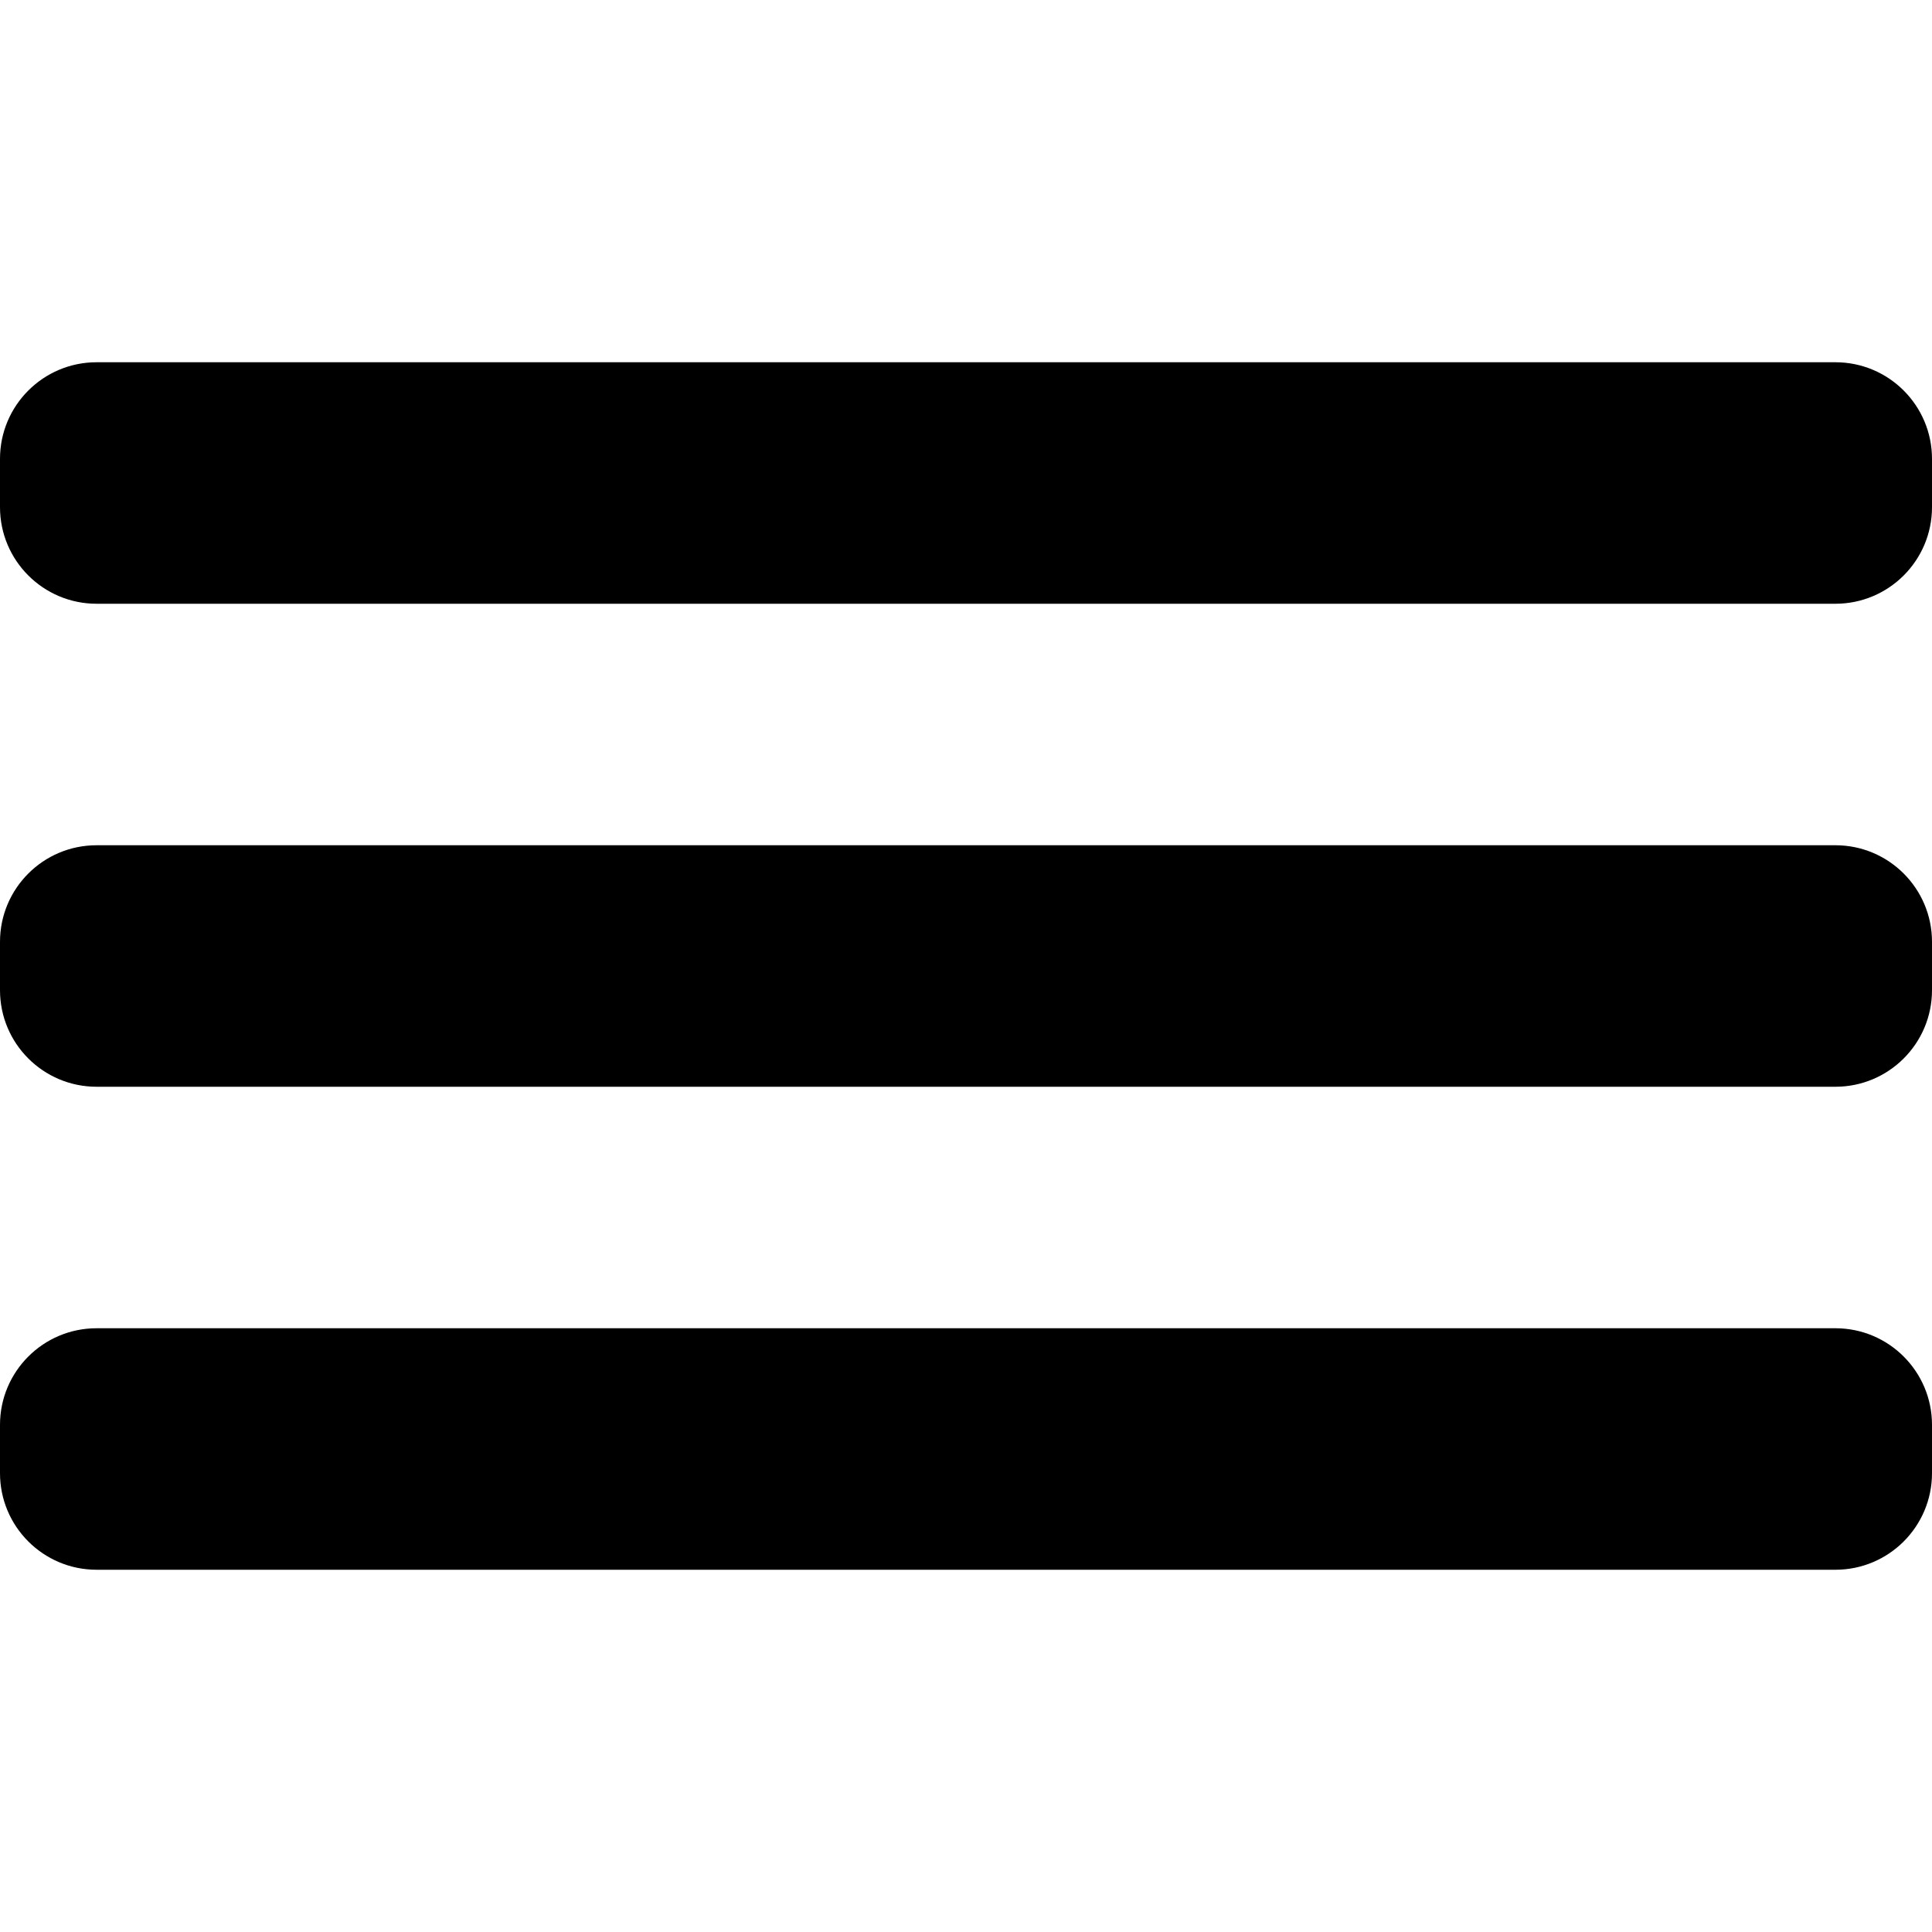
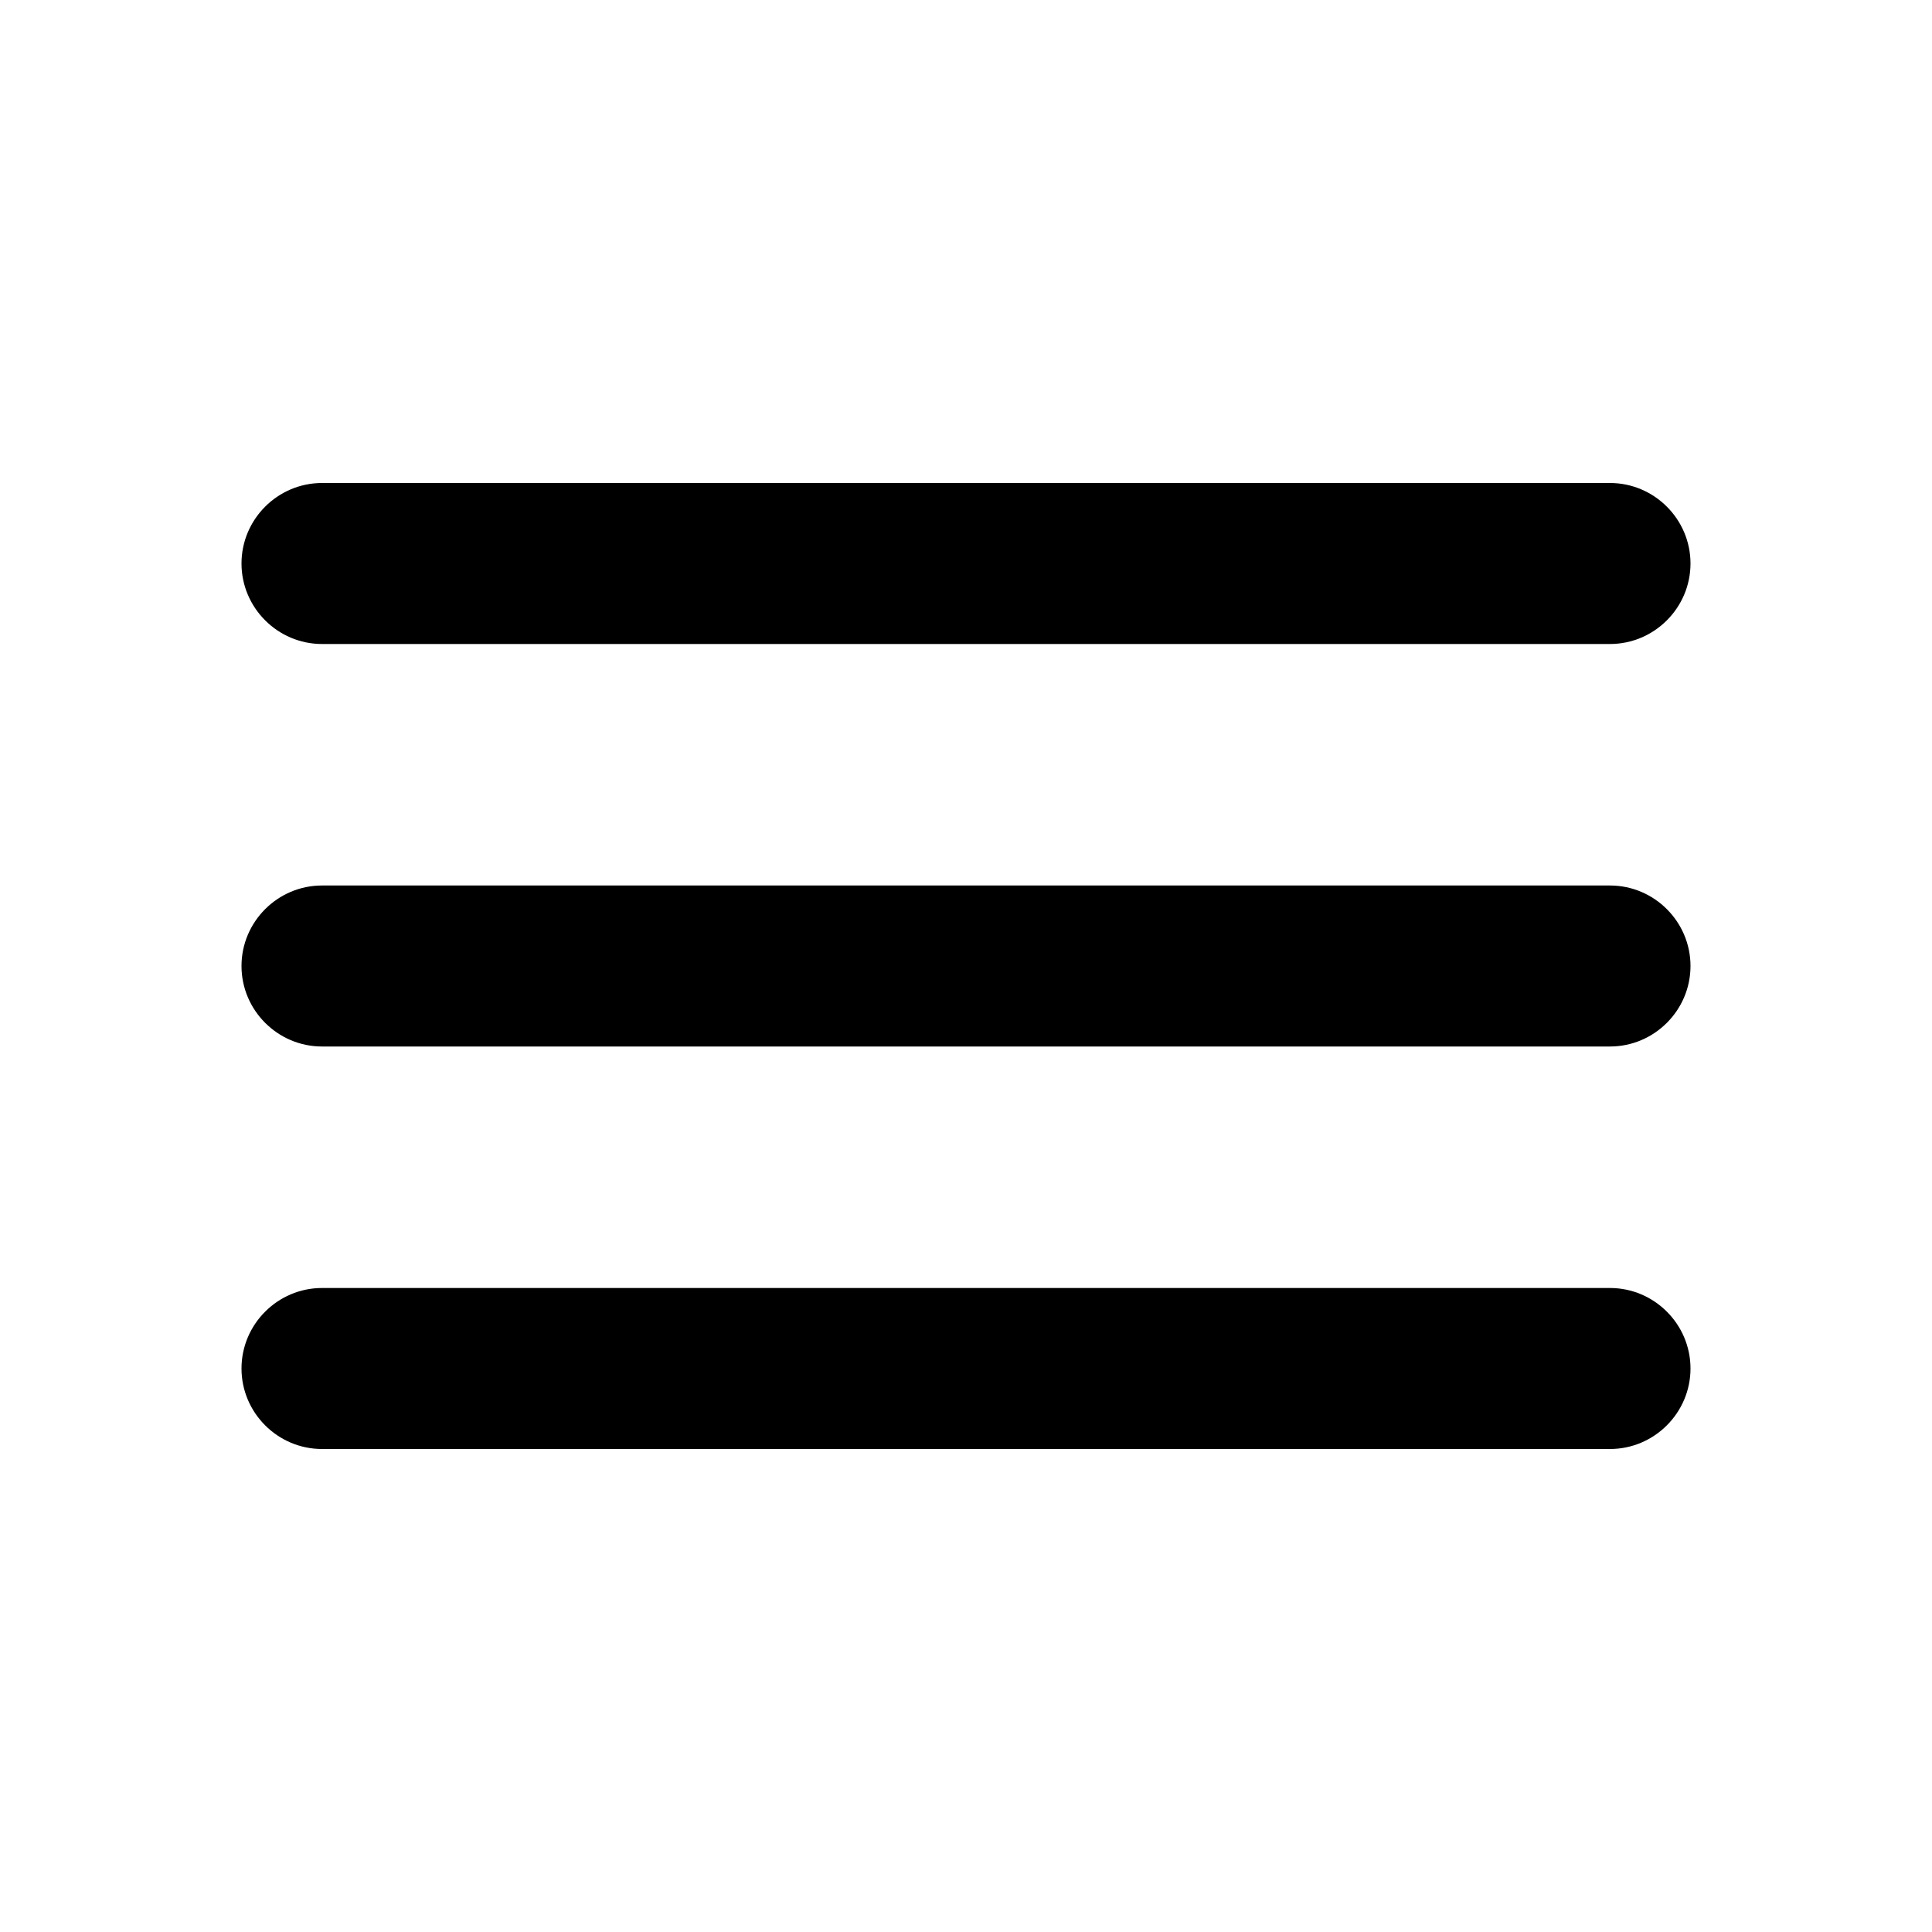
- <svg xmlns="http://www.w3.org/2000/svg" viewBox="0 0 80 50" width="30" height="30">
-   <rect width="80" height="10" rx="4" />
-   <rect y="20" width="80" height="10" rx="4" />
-   <rect y="40" width="80" height="10" rx="4" />
+ <svg xmlns="http://www.w3.org/2000/svg" height="24" viewBox="0 0 24 24" width="24">
+   <path d="M0 0h24v24H0V0z" fill="none" />
+   <path d="M4 18h16c.55 0 1-.45 1-1s-.45-1-1-1H4c-.55 0-1 .45-1 1s.45 1 1 1zm0-5h16c.55 0 1-.45 1-1s-.45-1-1-1H4c-.55 0-1 .45-1 1s.45 1 1 1zM3 7c0 .55.45 1 1 1h16c.55 0 1-.45 1-1s-.45-1-1-1H4c-.55 0-1 .45-1 1z" />
</svg>
